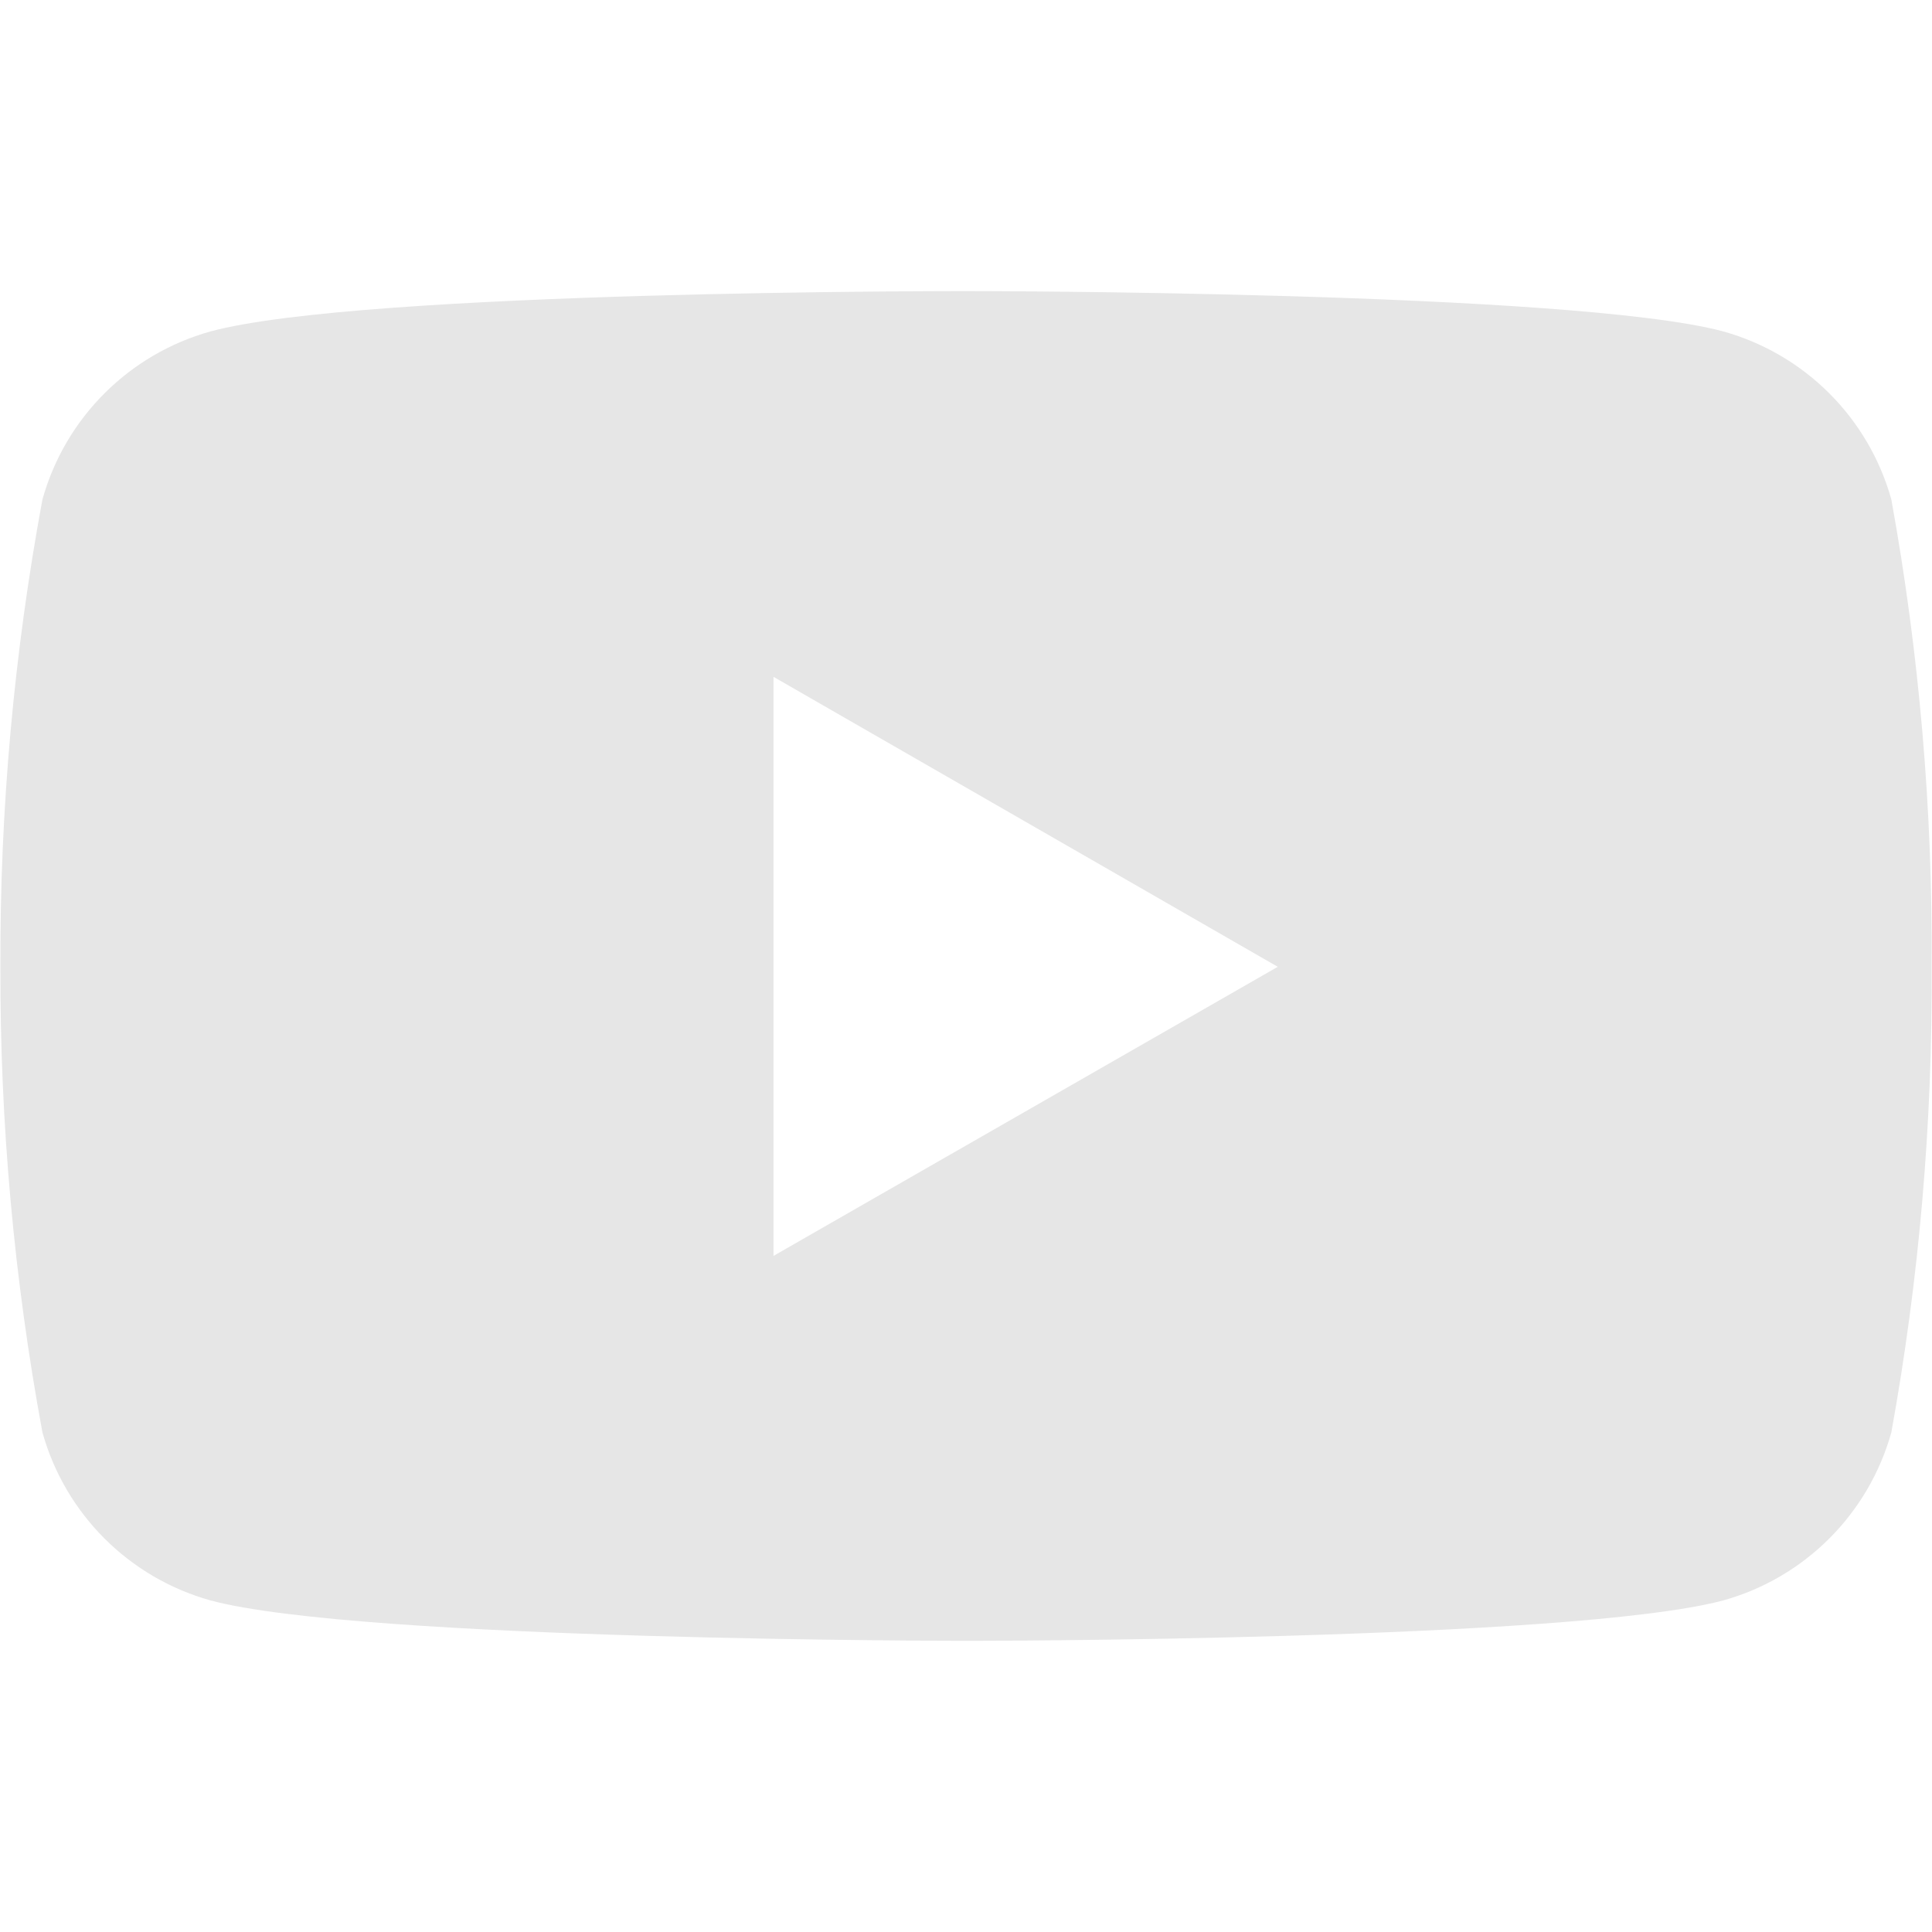
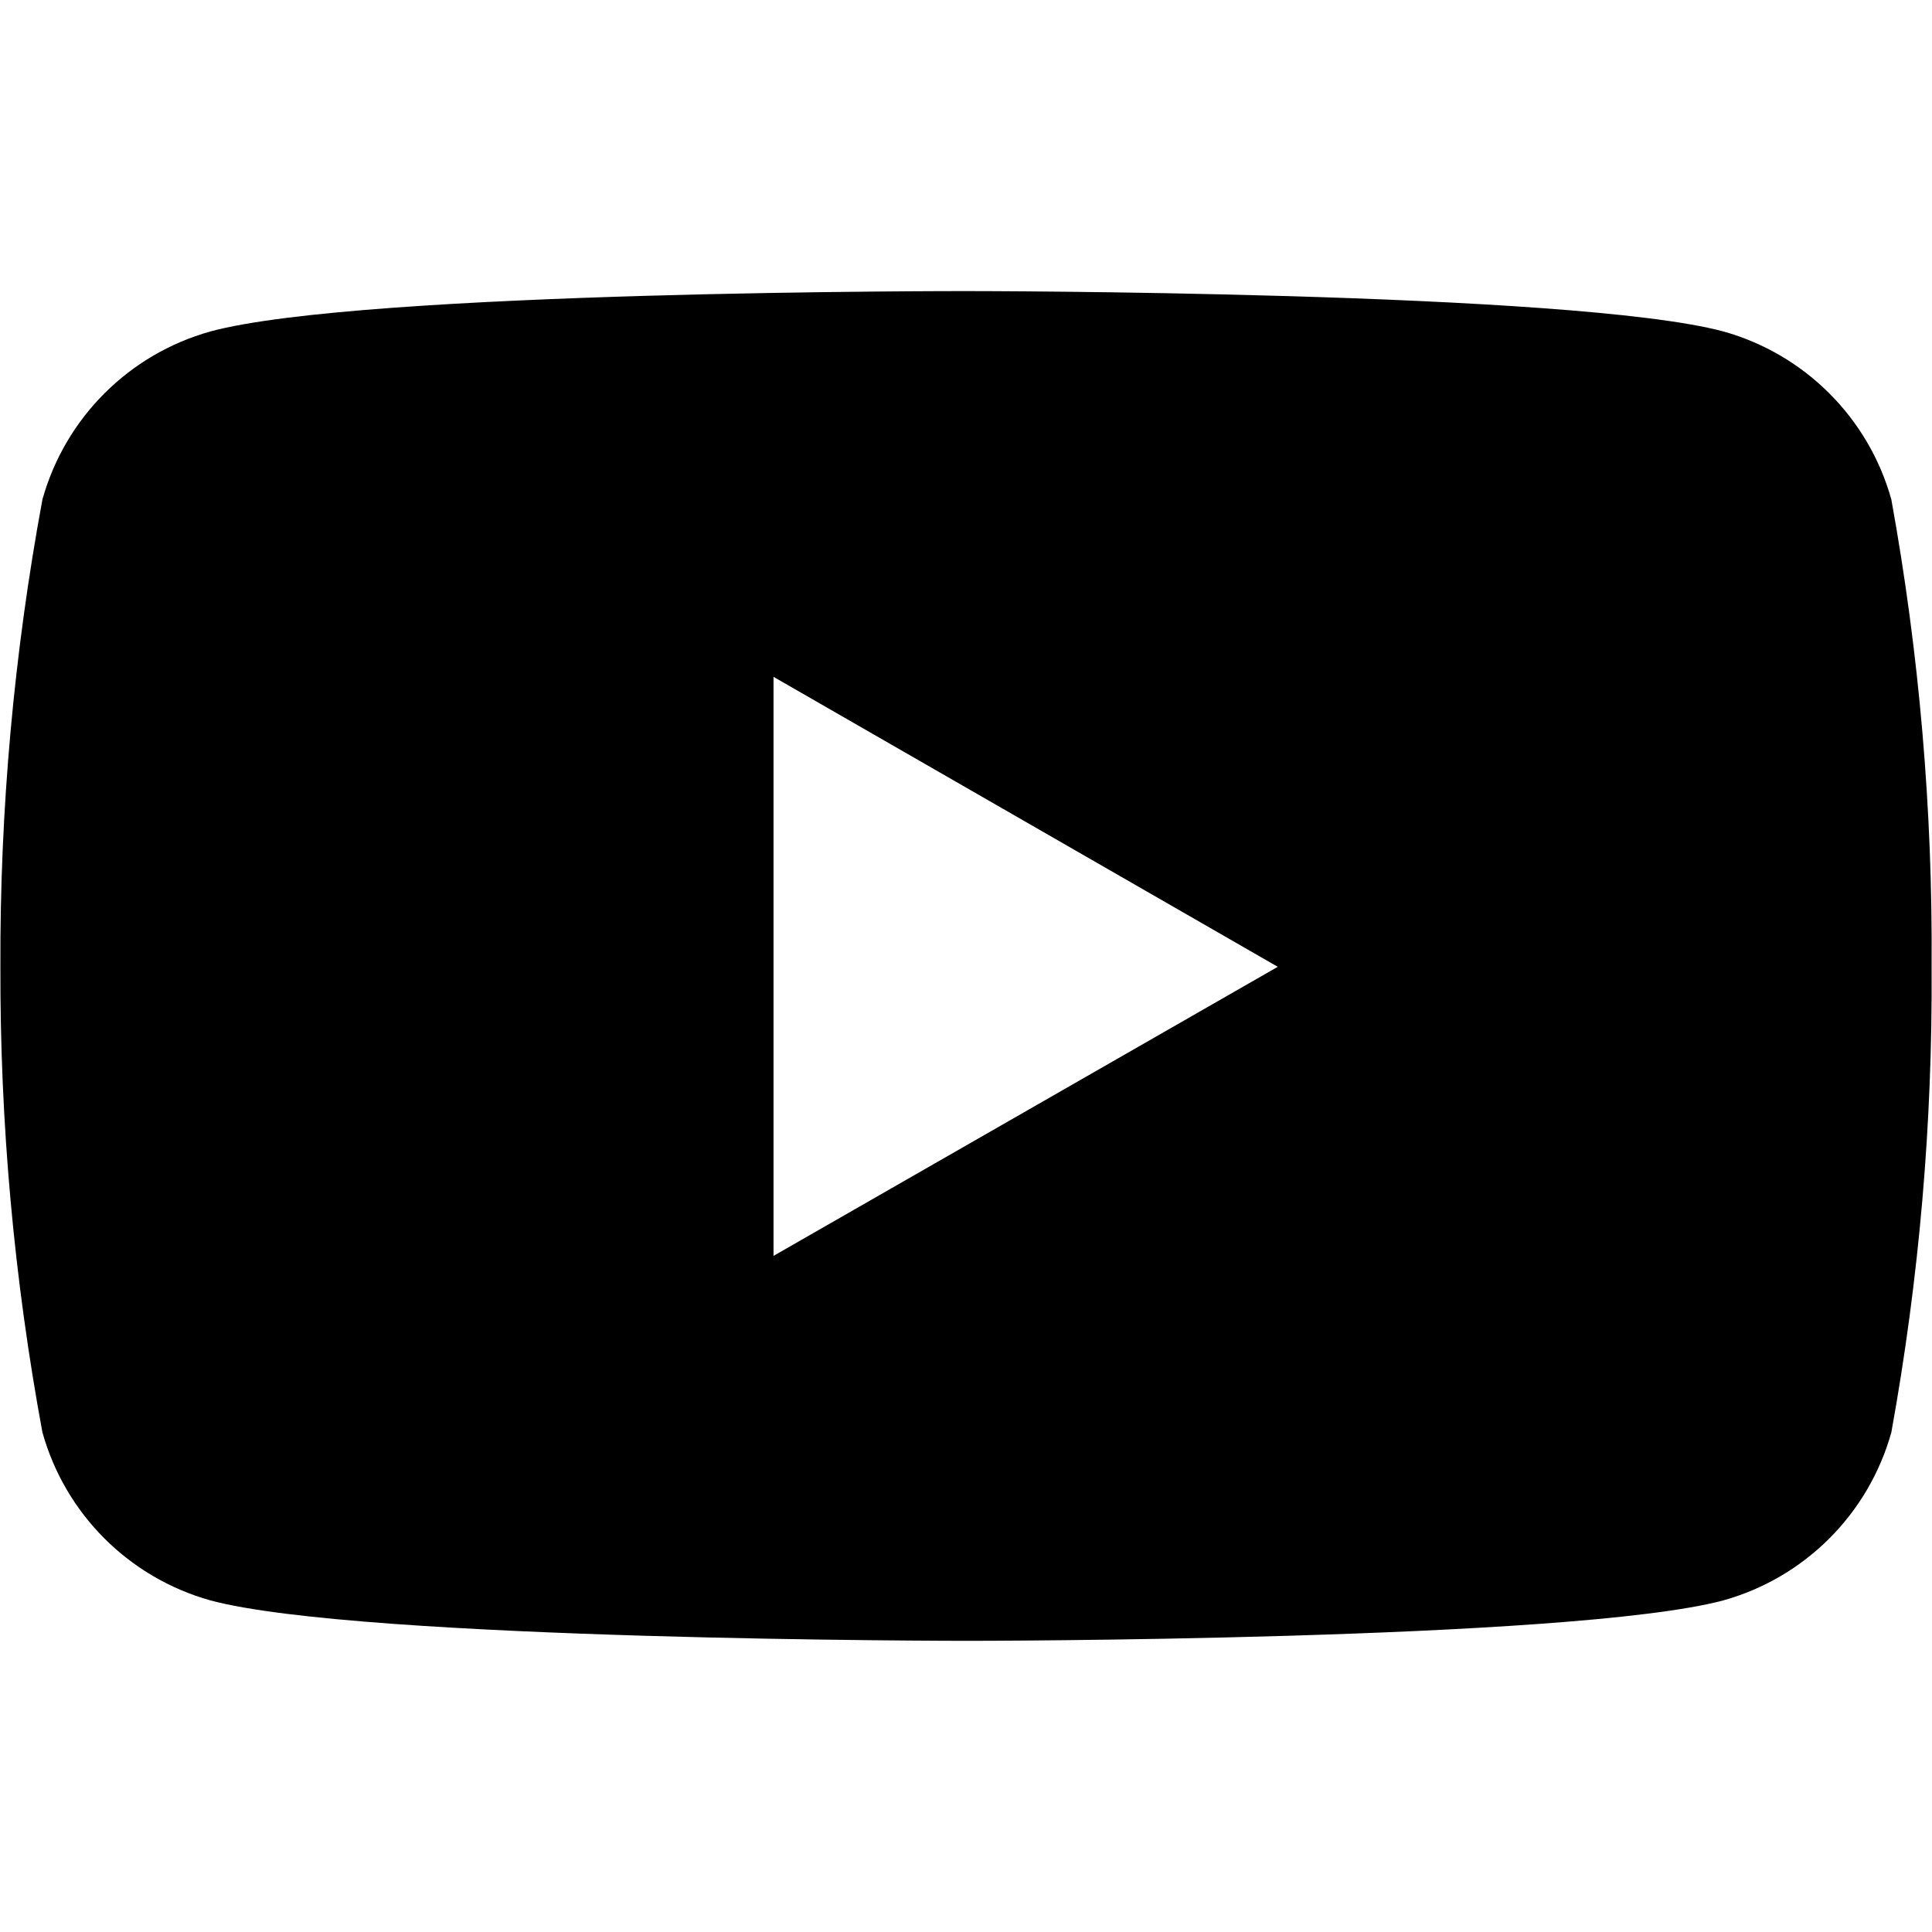
- <svg xmlns="http://www.w3.org/2000/svg" t="1625710858532" class="icon" viewBox="0 0 1024 1024" version="1.1" p-id="1851" width="200" height="200">
+ <svg xmlns="http://www.w3.org/2000/svg" viewBox="0 0 1024 1024">
  <defs>
-     <style type="text/css" />
+     <style />
  </defs>
-   <path d="M1002.453 264.747a128.299 128.299 0 0 0-89.088-89.088c-79.787-21.376-400.896-21.376-400.896-21.376s-320.299-0.427-400.896 21.376A128.299 128.299 0 0 0 22.485 264.747a1333.205 1333.205 0 0 0-22.272 247.68 1333.205 1333.205 0 0 0 22.272 246.741 128.299 128.299 0 0 0 89.088 89.088c79.701 21.419 400.896 21.419 400.896 21.419s320.256 0 400.896-21.419a128.299 128.299 0 0 0 89.088-89.088 1333.205 1333.205 0 0 0 21.333-246.741 1333.205 1333.205 0 0 0-21.333-247.68zM409.984 665.643V358.741l267.264 153.685z" fill="#e6e6e6" p-id="1852" />
+   <path d="M1002.453 264.747a128.299 128.299 0 00-89.088-89.088c-79.786-21.376-400.896-21.376-400.896-21.376s-320.298-.427-400.896 21.376a128.299 128.299 0 00-89.088 89.088A1333.205 1333.205 0 00.213 512.427a1333.205 1333.205 0 0022.272 246.741 128.299 128.299 0 0089.088 89.088c79.702 21.419 400.896 21.419 400.896 21.419s320.256 0 400.896-21.419a128.299 128.299 0 0089.088-89.088 1333.205 1333.205 0 0021.334-246.741 1333.205 1333.205 0 00-21.334-247.68zM409.984 665.643V358.74l267.264 153.686z" />
</svg>
